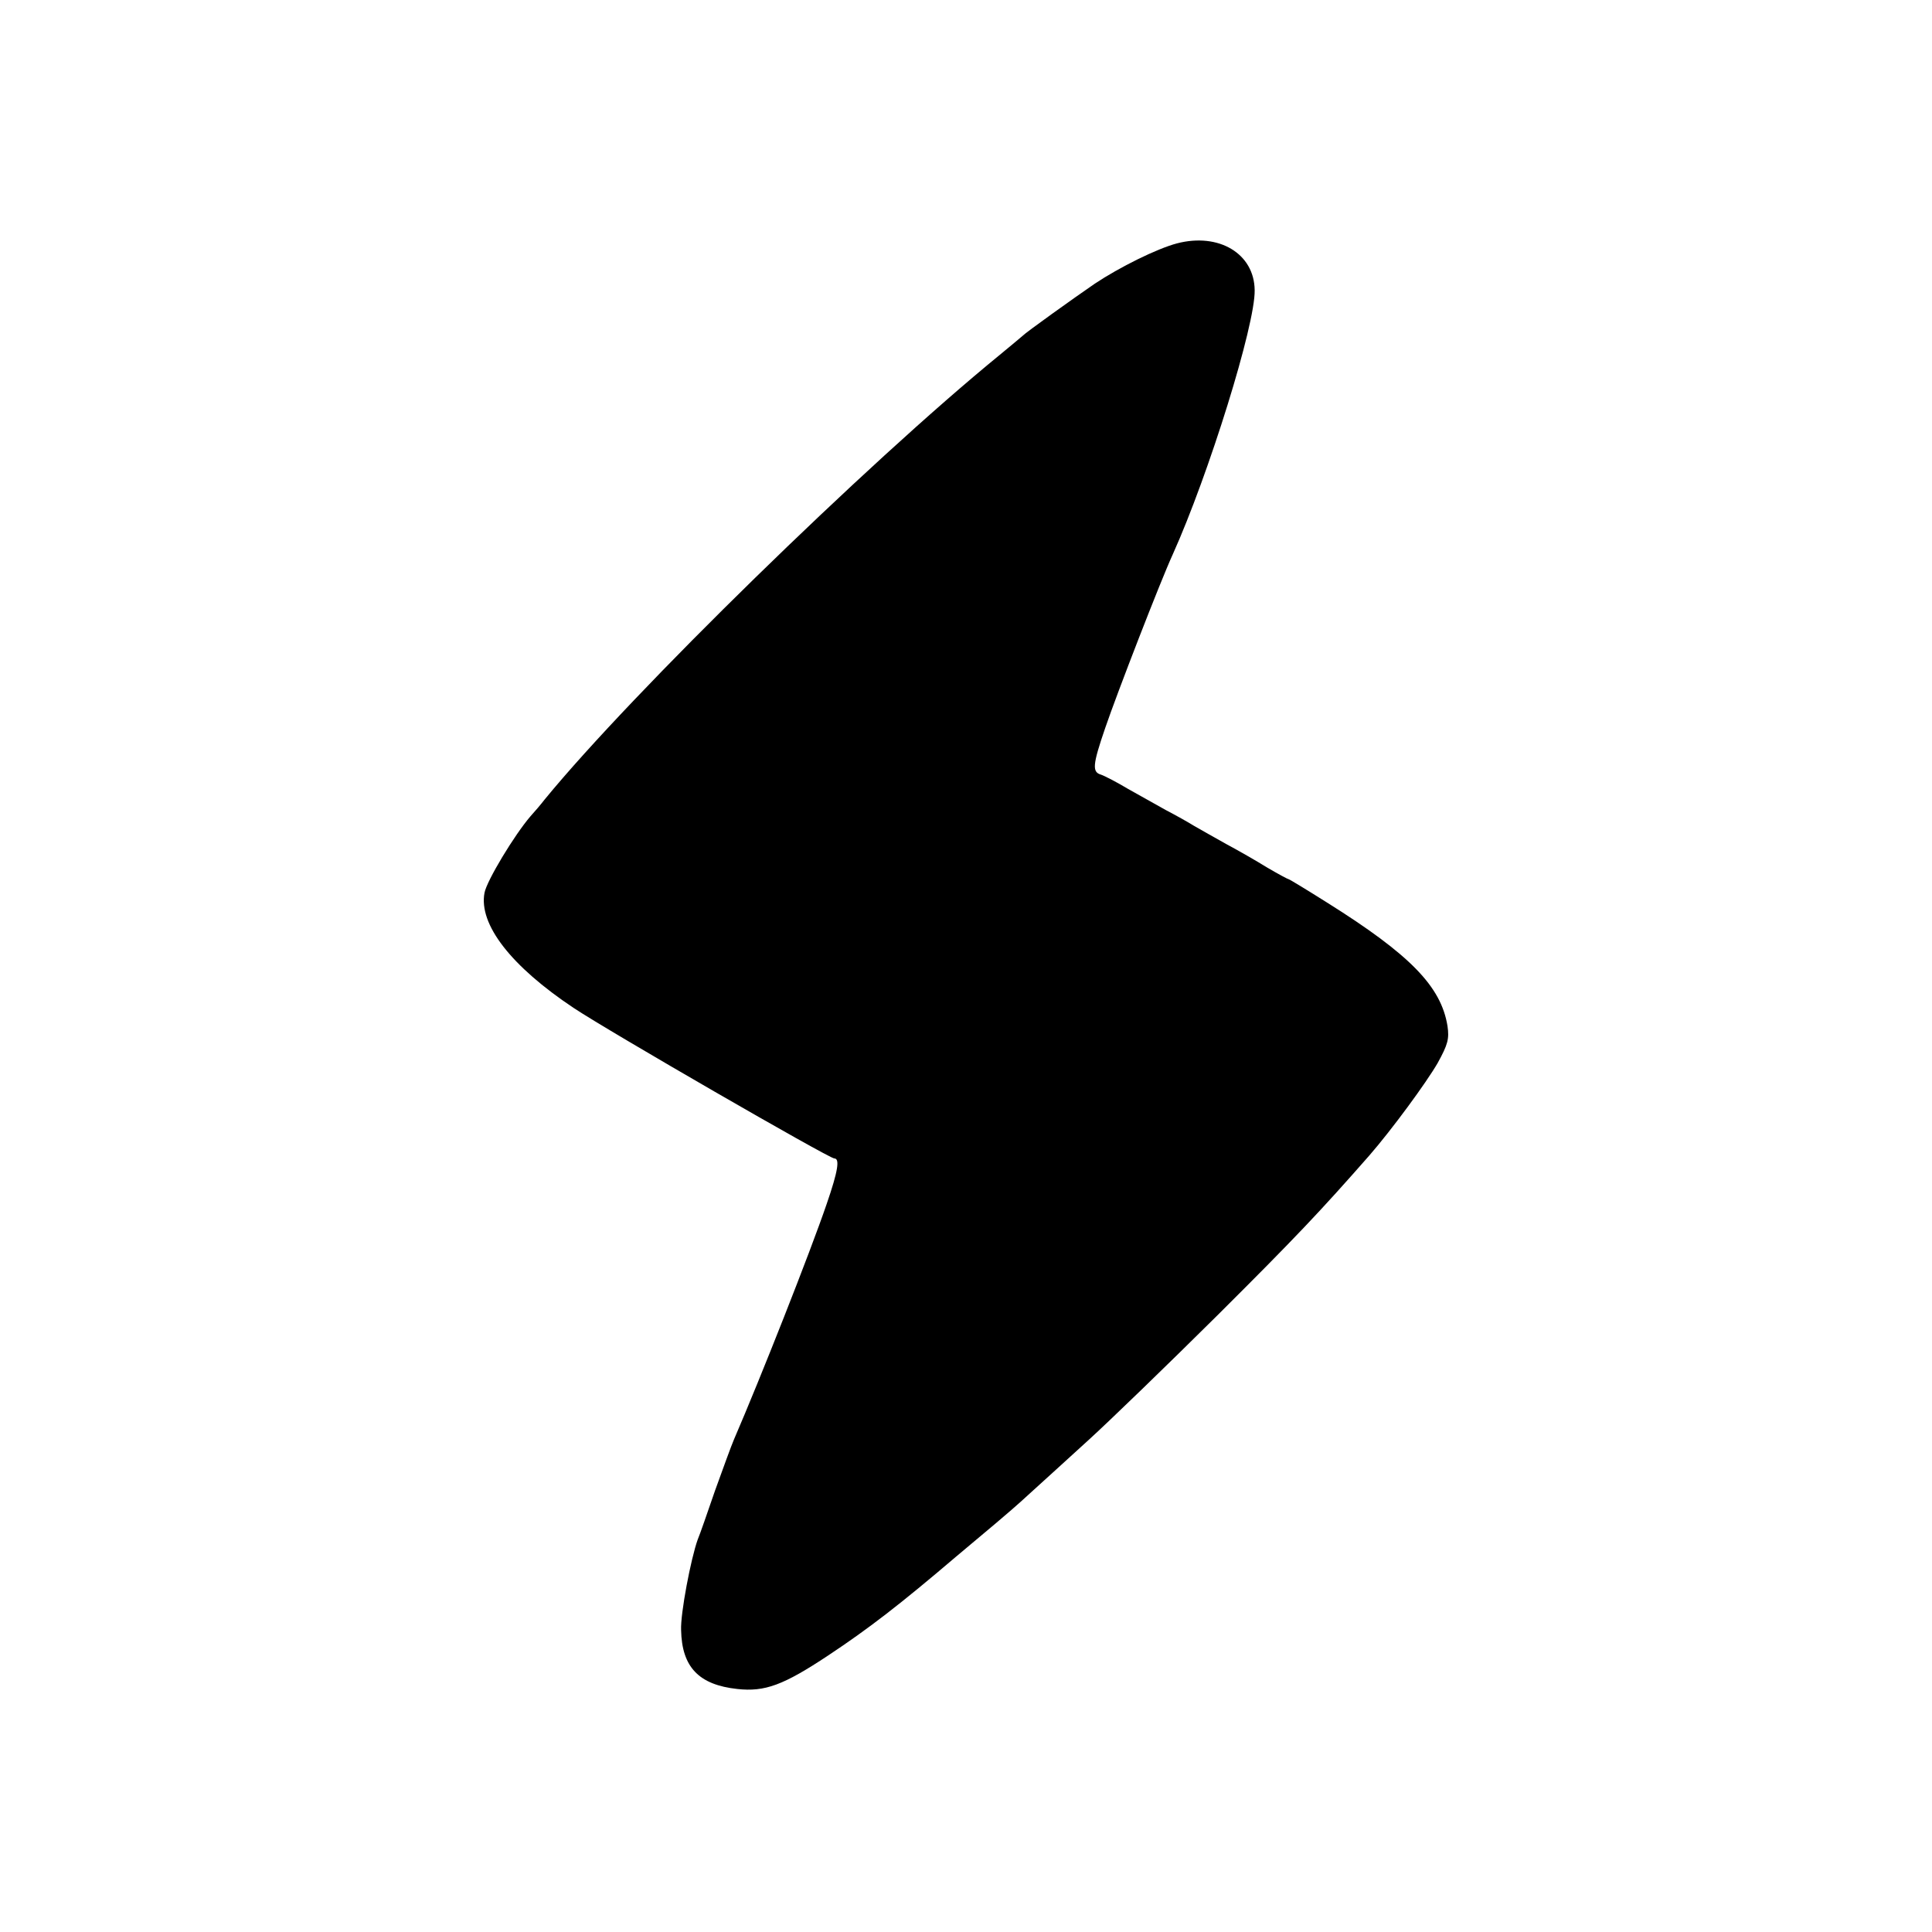
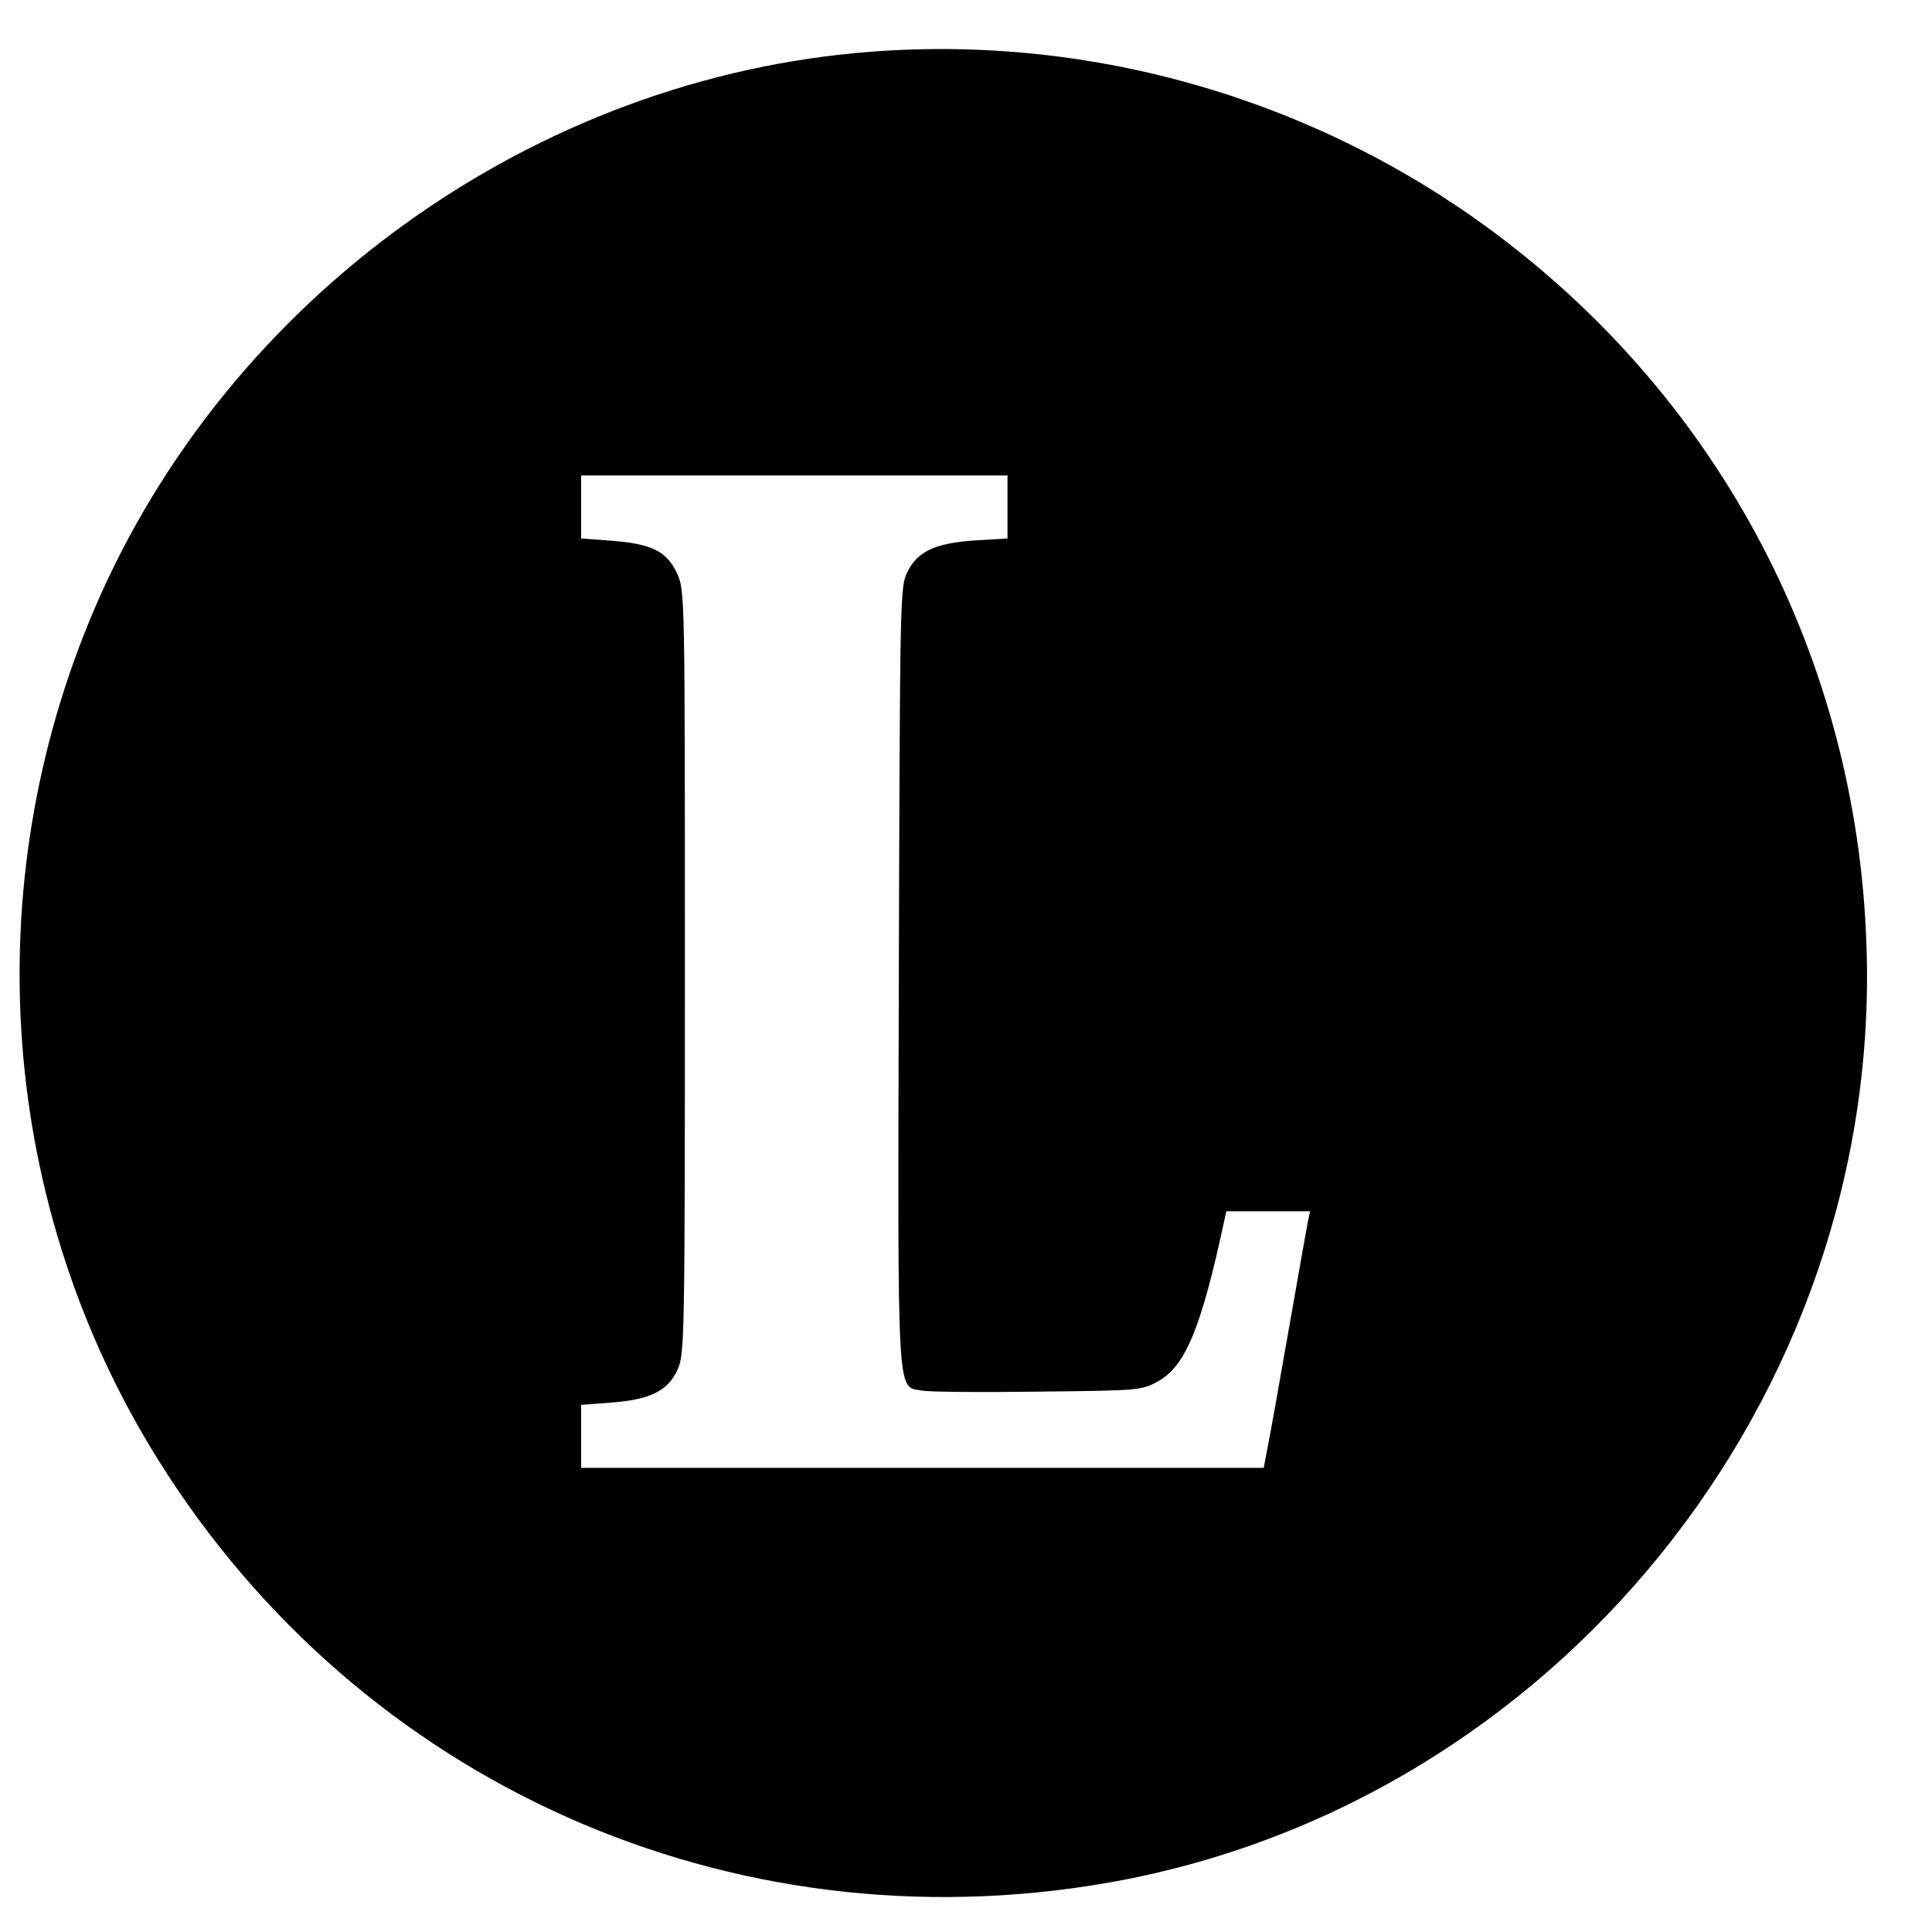
<svg xmlns="http://www.w3.org/2000/svg" version="1.0" width="512pt" height="512pt" viewBox="0 0 512 512" preserveAspectRatio="xMidYMid meet">
  <g transform="translate(0,512) scale(0.1,-0.1)" fill="#000000" stroke="none">
-     <path d="M3119 4475 c-53 -14 -152 -63 -218 -107 -54 -37 -184 -130 -191 -138 -3 -3 -30 -25 -60 -50 -355 -290 -974 -895 -1206 -1178 -10 -13 -27 -33 -38 -45 -43 -50 -116 -171 -122 -203 -16 -84 71 -195 236 -305 93 -62 677 -399 691 -399 15 0 10 -33 -20 -120 -44 -129 -176 -463 -246 -625 -7 -16 -29 -77 -50 -135 -20 -58 -40 -116 -46 -130 -18 -50 -46 -196 -44 -240 2 -98 47 -145 149 -156 73 -8 122 10 241 89 107 71 190 135 339 262 39 33 87 73 106 89 19 16 60 51 90 79 30 27 100 91 155 141 55 50 208 198 340 329 208 207 275 278 404 425 60 69 151 193 181 245 27 49 31 64 26 98 -17 105 -99 189 -319 327 -54 34 -100 62 -102 62 -2 0 -28 14 -57 31 -29 18 -78 46 -108 62 -30 17 -68 38 -85 48 -16 10 -50 29 -75 42 -25 14 -70 39 -100 56 -30 18 -63 35 -72 38 -24 7 -23 25 11 124 31 91 146 388 179 460 95 211 219 609 217 700 -1 97 -95 153 -206 124z" />
+     <path d="M2310 4983 c-893 -67 -1705 -649 -2059 -1475 -316 -737 -253 -1584 169 -2258 535 -856 1516 -1293 2513 -1120 1186 206 2060 1288 2013 2495 -28 749 -383 1427 -981 1875 -474 355 -1066 528 -1655 483z m360 -1207 l0 -83 -84 -5 c-107 -7 -154 -29 -181 -83 -20 -39 -20 -63 -23 -1067 -3 -1141 -6 -1091 60 -1103 19 -4 157 -5 308 -3 272 3 275 3 320 28 72 40 114 144 174 423 l6 27 111 0 111 0 -6 -27 c-3 -16 -26 -145 -51 -288 -25 -143 -50 -284 -56 -312 l-10 -53 -905 0 -904 0 0 84 0 83 80 6 c104 8 150 31 176 88 18 42 19 76 19 1054 0 1007 0 1010 -21 1056 -27 58 -67 78 -174 86 l-80 6 0 83 0 84 565 0 565 0 0 -84z" />
  </g>
</svg>
